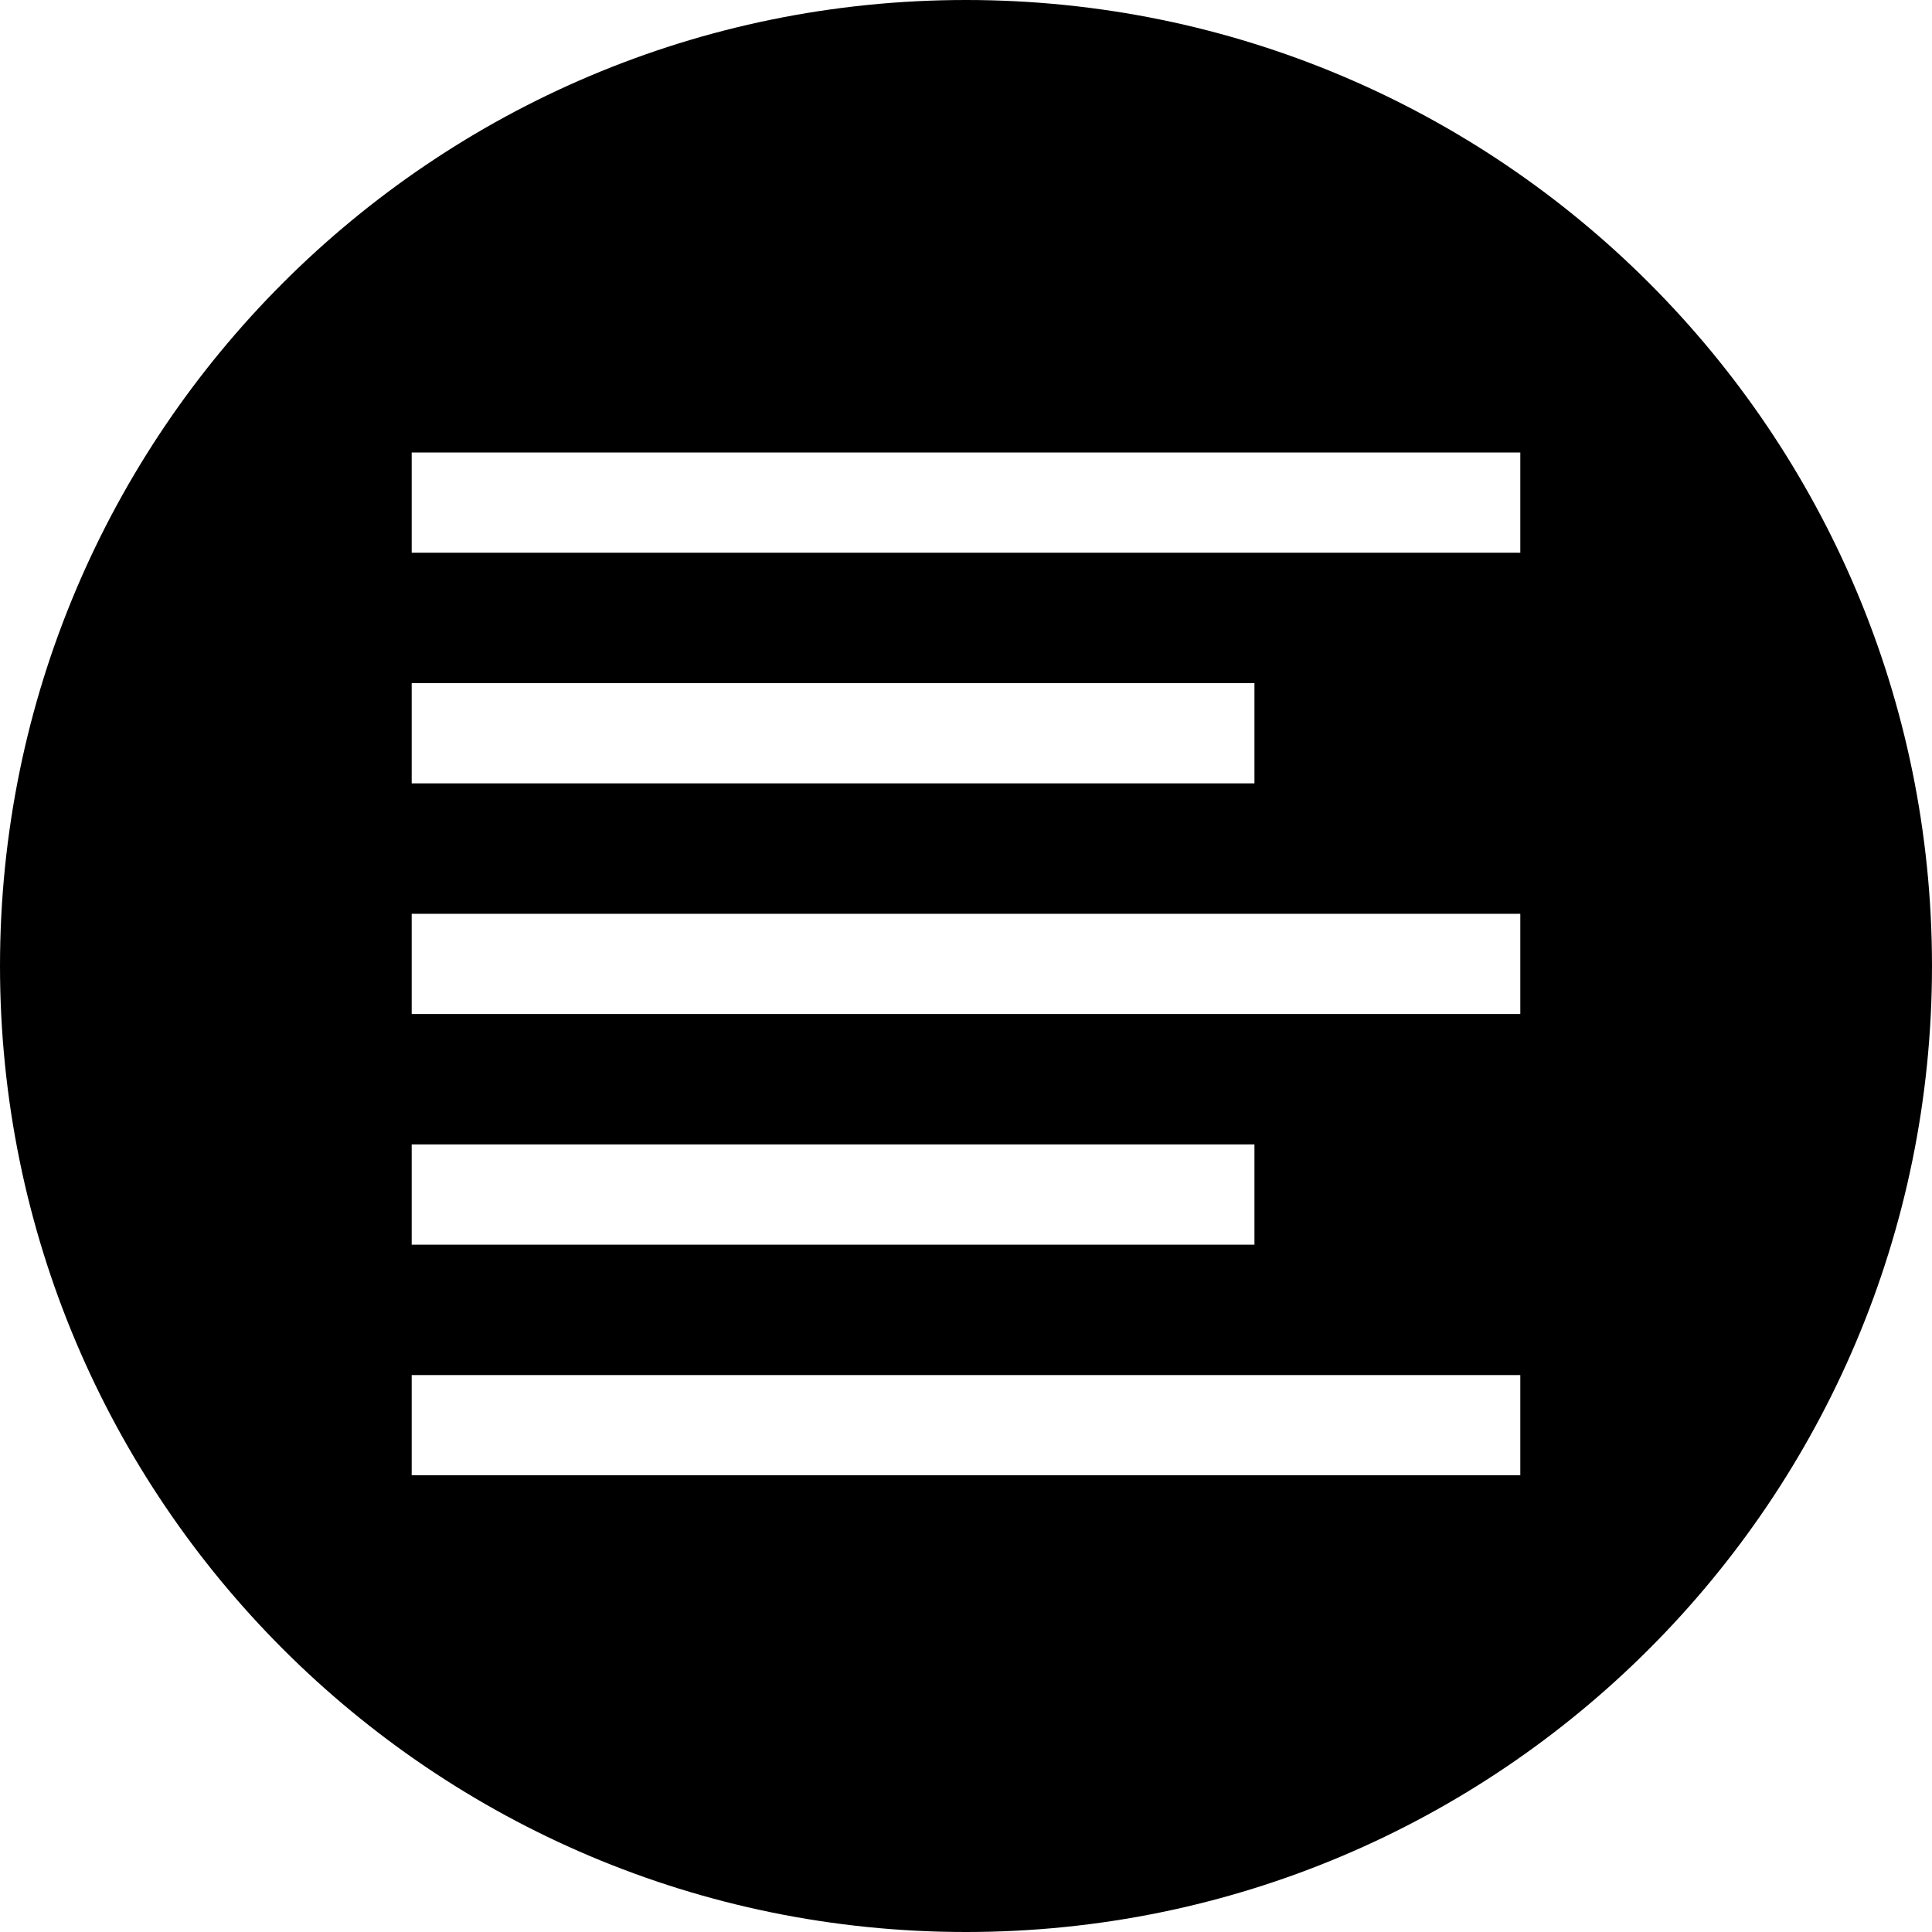
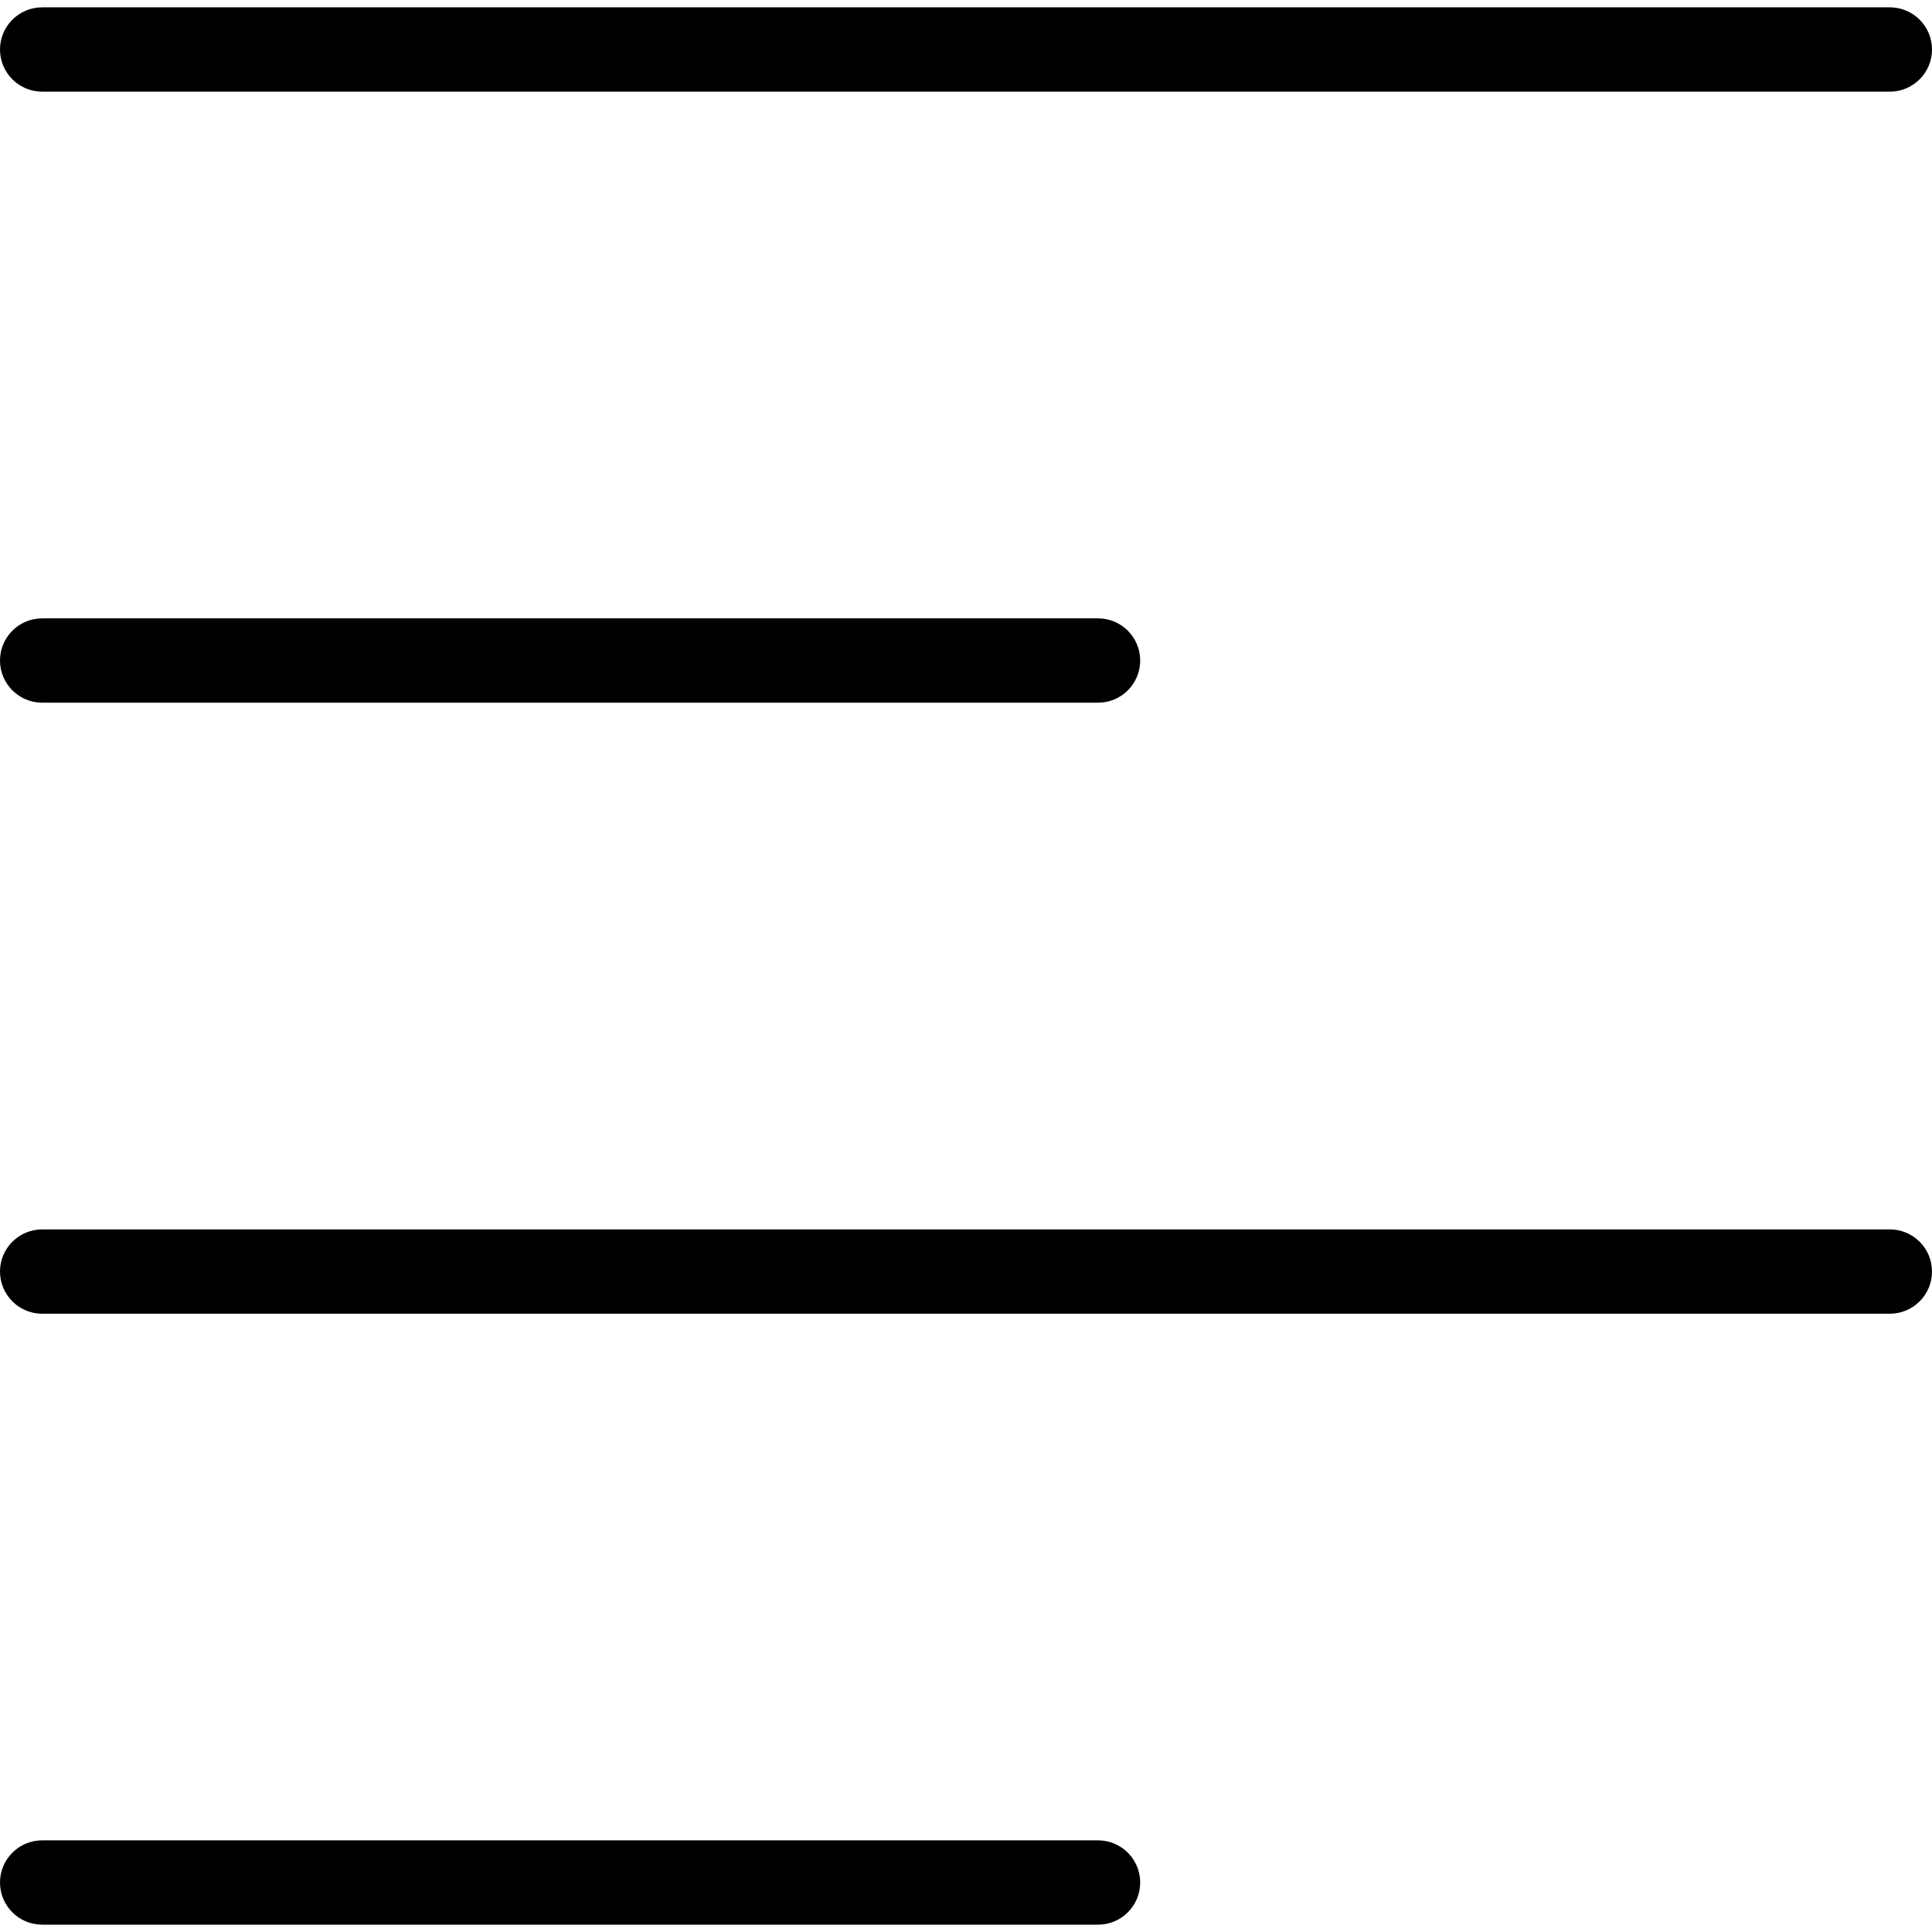
- <svg xmlns="http://www.w3.org/2000/svg" version="1.1" id="Layer_1" x="0px" y="0px" viewBox="0 0 300 300" style="enable-background:new 0 0 300 300;" xml:space="preserve">
+ <svg xmlns="http://www.w3.org/2000/svg" version="1.1" id="Capa_1" x="0px" y="0px" viewBox="0 0 22.914 22.914" style="enable-background:new 0 0 22.914 22.914;" xml:space="preserve">
  <g>
-     <g>
-       <path d="M149.996,0C67.157,0,0.001,67.161,0.001,149.997S67.157,300,149.996,300s150.003-67.163,150.003-150.003    S232.835,0,149.996,0z M63.928,106.078H194.79v15.562H63.928V106.078z M63.928,177.707H194.79v15.562H63.928V177.707z     M236.072,229.081H63.928v-15.562h172.144V229.081z M236.072,157.454H63.928v-15.562h172.144V157.454z M236.072,85.827H63.928    V70.265h172.144V85.827z" />
-     </g>
+     <path d="M13.023,22.827H0.5c-0.276,0-0.5-0.224-0.5-0.5s0.224-0.5,0.5-0.5h12.523c0.276,0,0.5,0.224,0.5,0.5   S13.3,22.827,13.023,22.827z" />
+     <path d="M22.414,15.581H0.5c-0.276,0-0.5-0.224-0.5-0.5s0.224-0.5,0.5-0.5h21.914c0.276,0,0.5,0.224,0.5,0.5   S22.69,15.581,22.414,15.581z" />
+     <path d="M13.023,8.334H0.5c-0.276,0-0.5-0.224-0.5-0.5s0.224-0.5,0.5-0.5h12.523c0.276,0,0.5,0.224,0.5,0.5   S13.3,8.334,13.023,8.334z" />
+     <path d="M22.414,1.087H0.5c-0.276,0-0.5-0.224-0.5-0.5s0.224-0.5,0.5-0.5h21.914c0.276,0,0.5,0.224,0.5,0.5   S22.69,1.087,22.414,1.087z" />
  </g>
  <g>
</g>
  <g>
</g>
  <g>
</g>
  <g>
</g>
  <g>
</g>
  <g>
</g>
  <g>
</g>
  <g>
</g>
  <g>
</g>
  <g>
</g>
  <g>
</g>
  <g>
</g>
  <g>
</g>
  <g>
</g>
  <g>
</g>
</svg>
